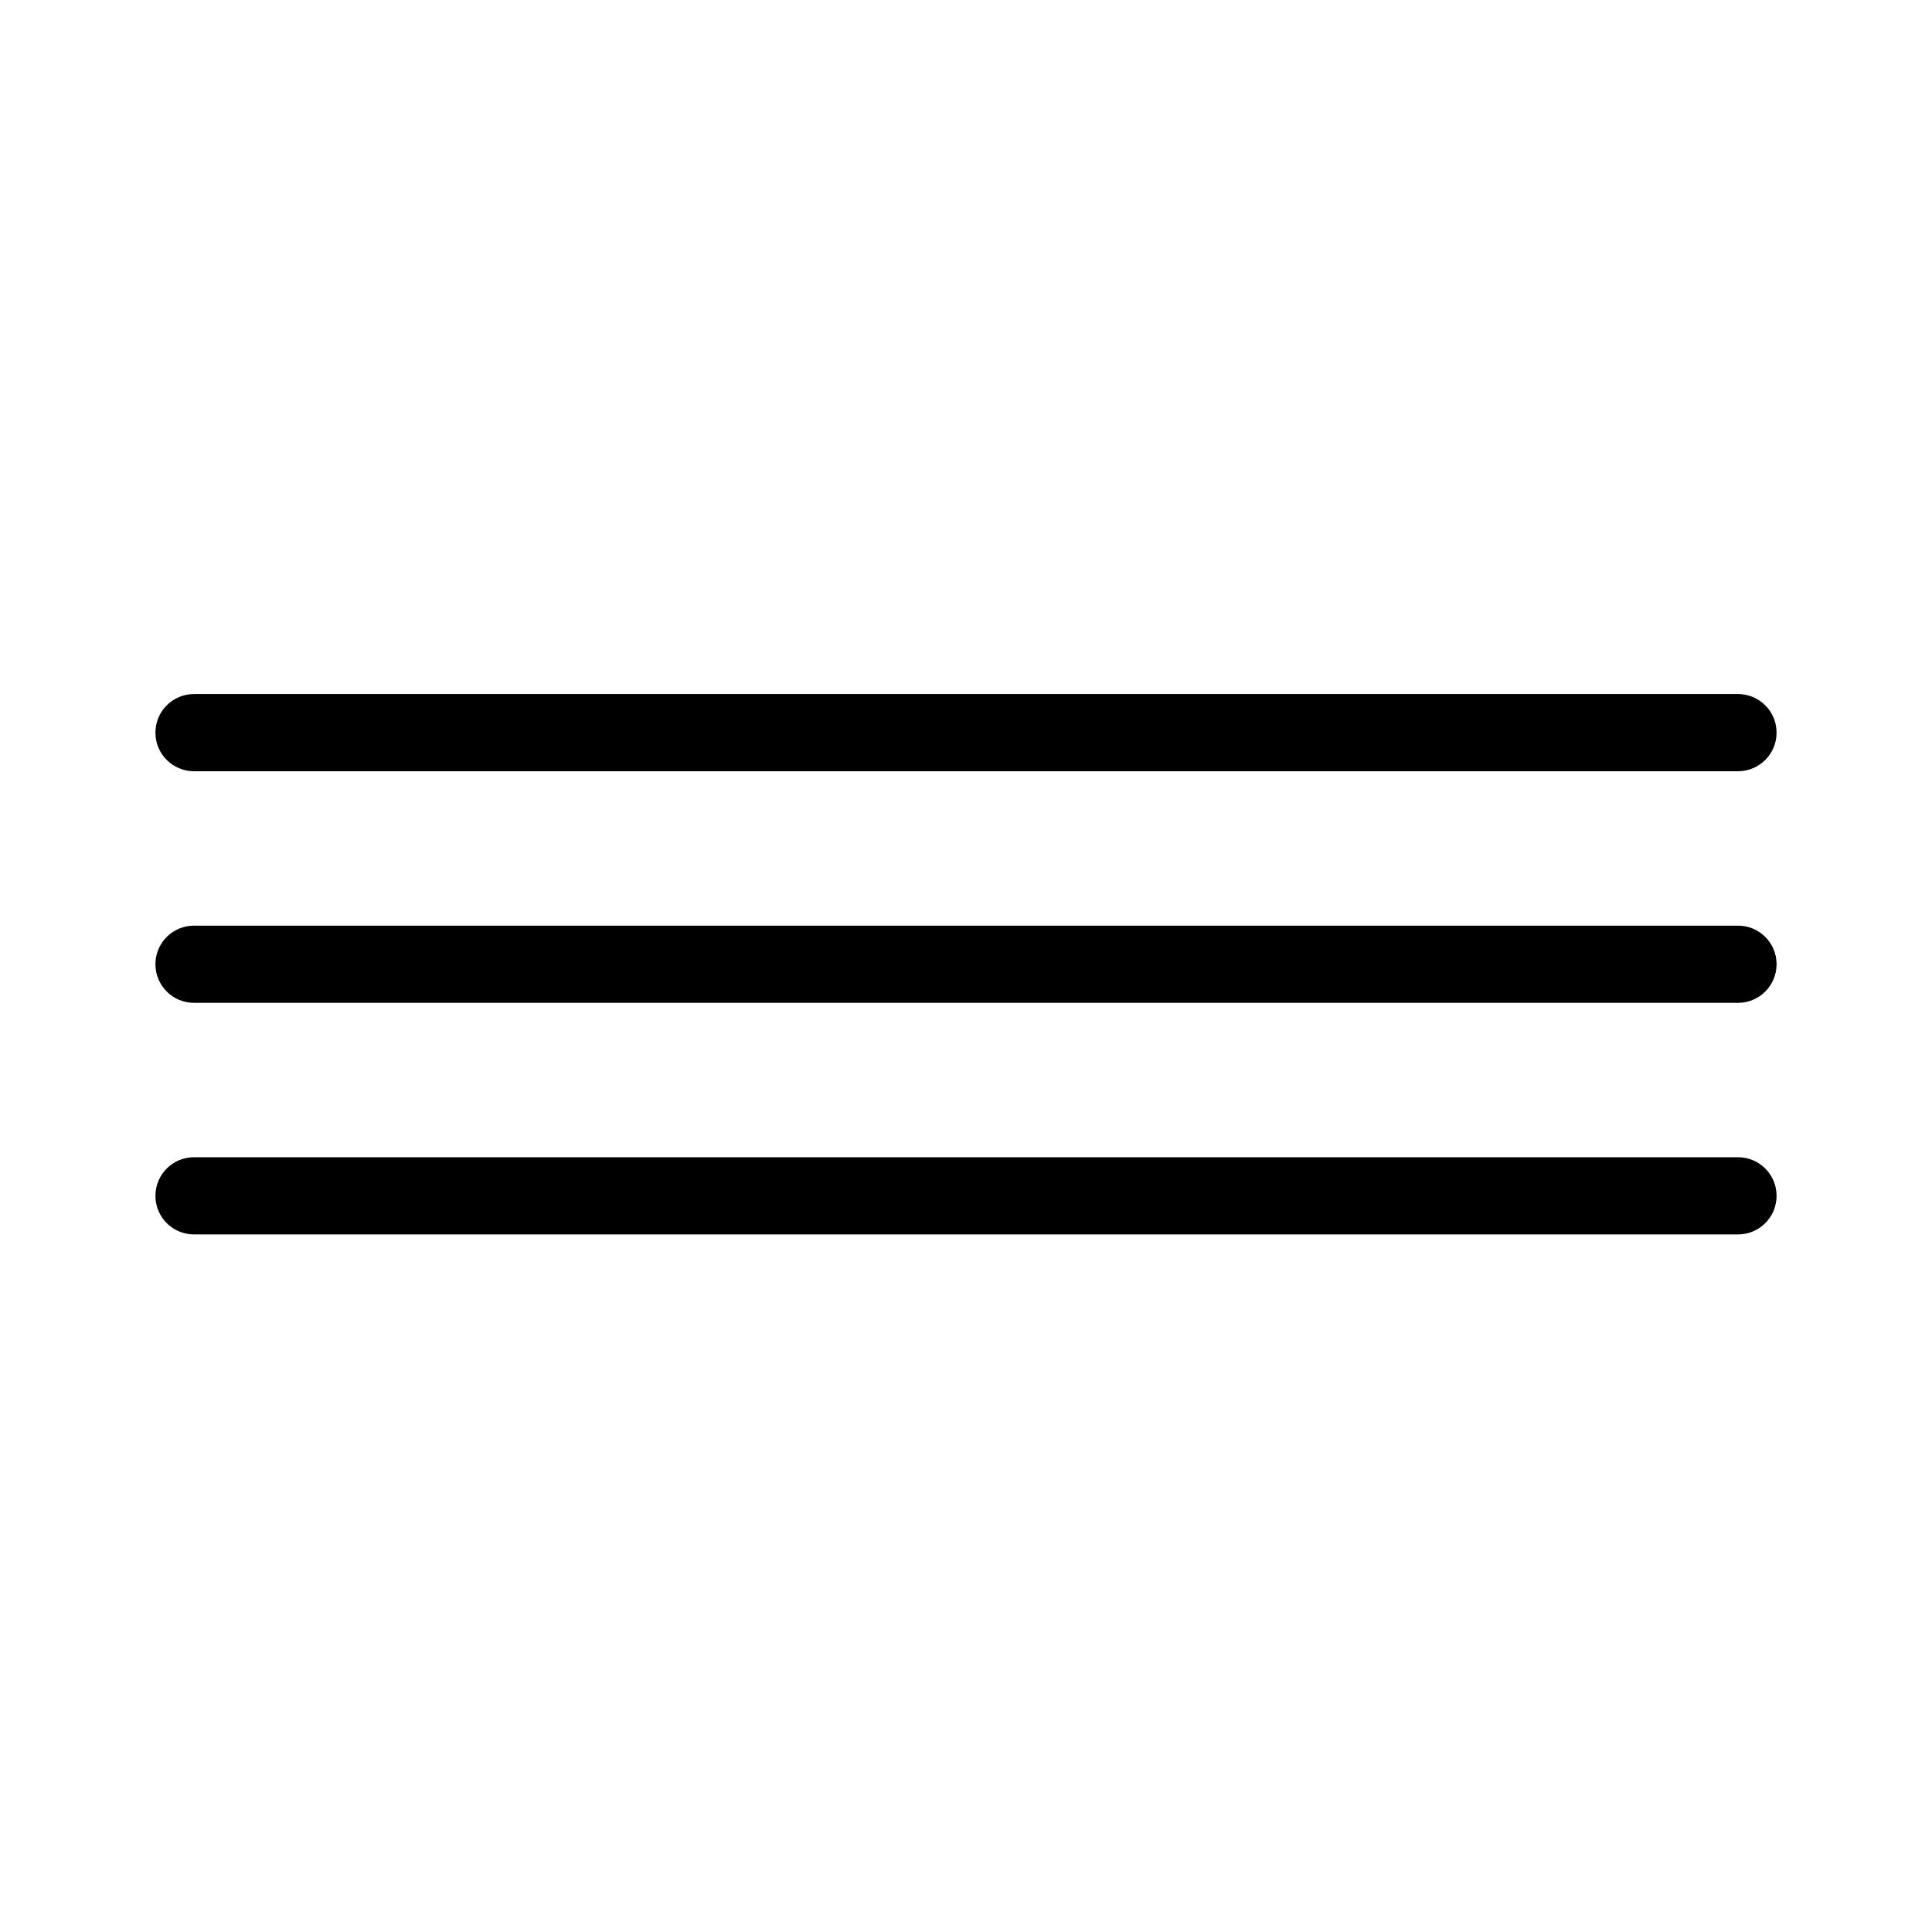
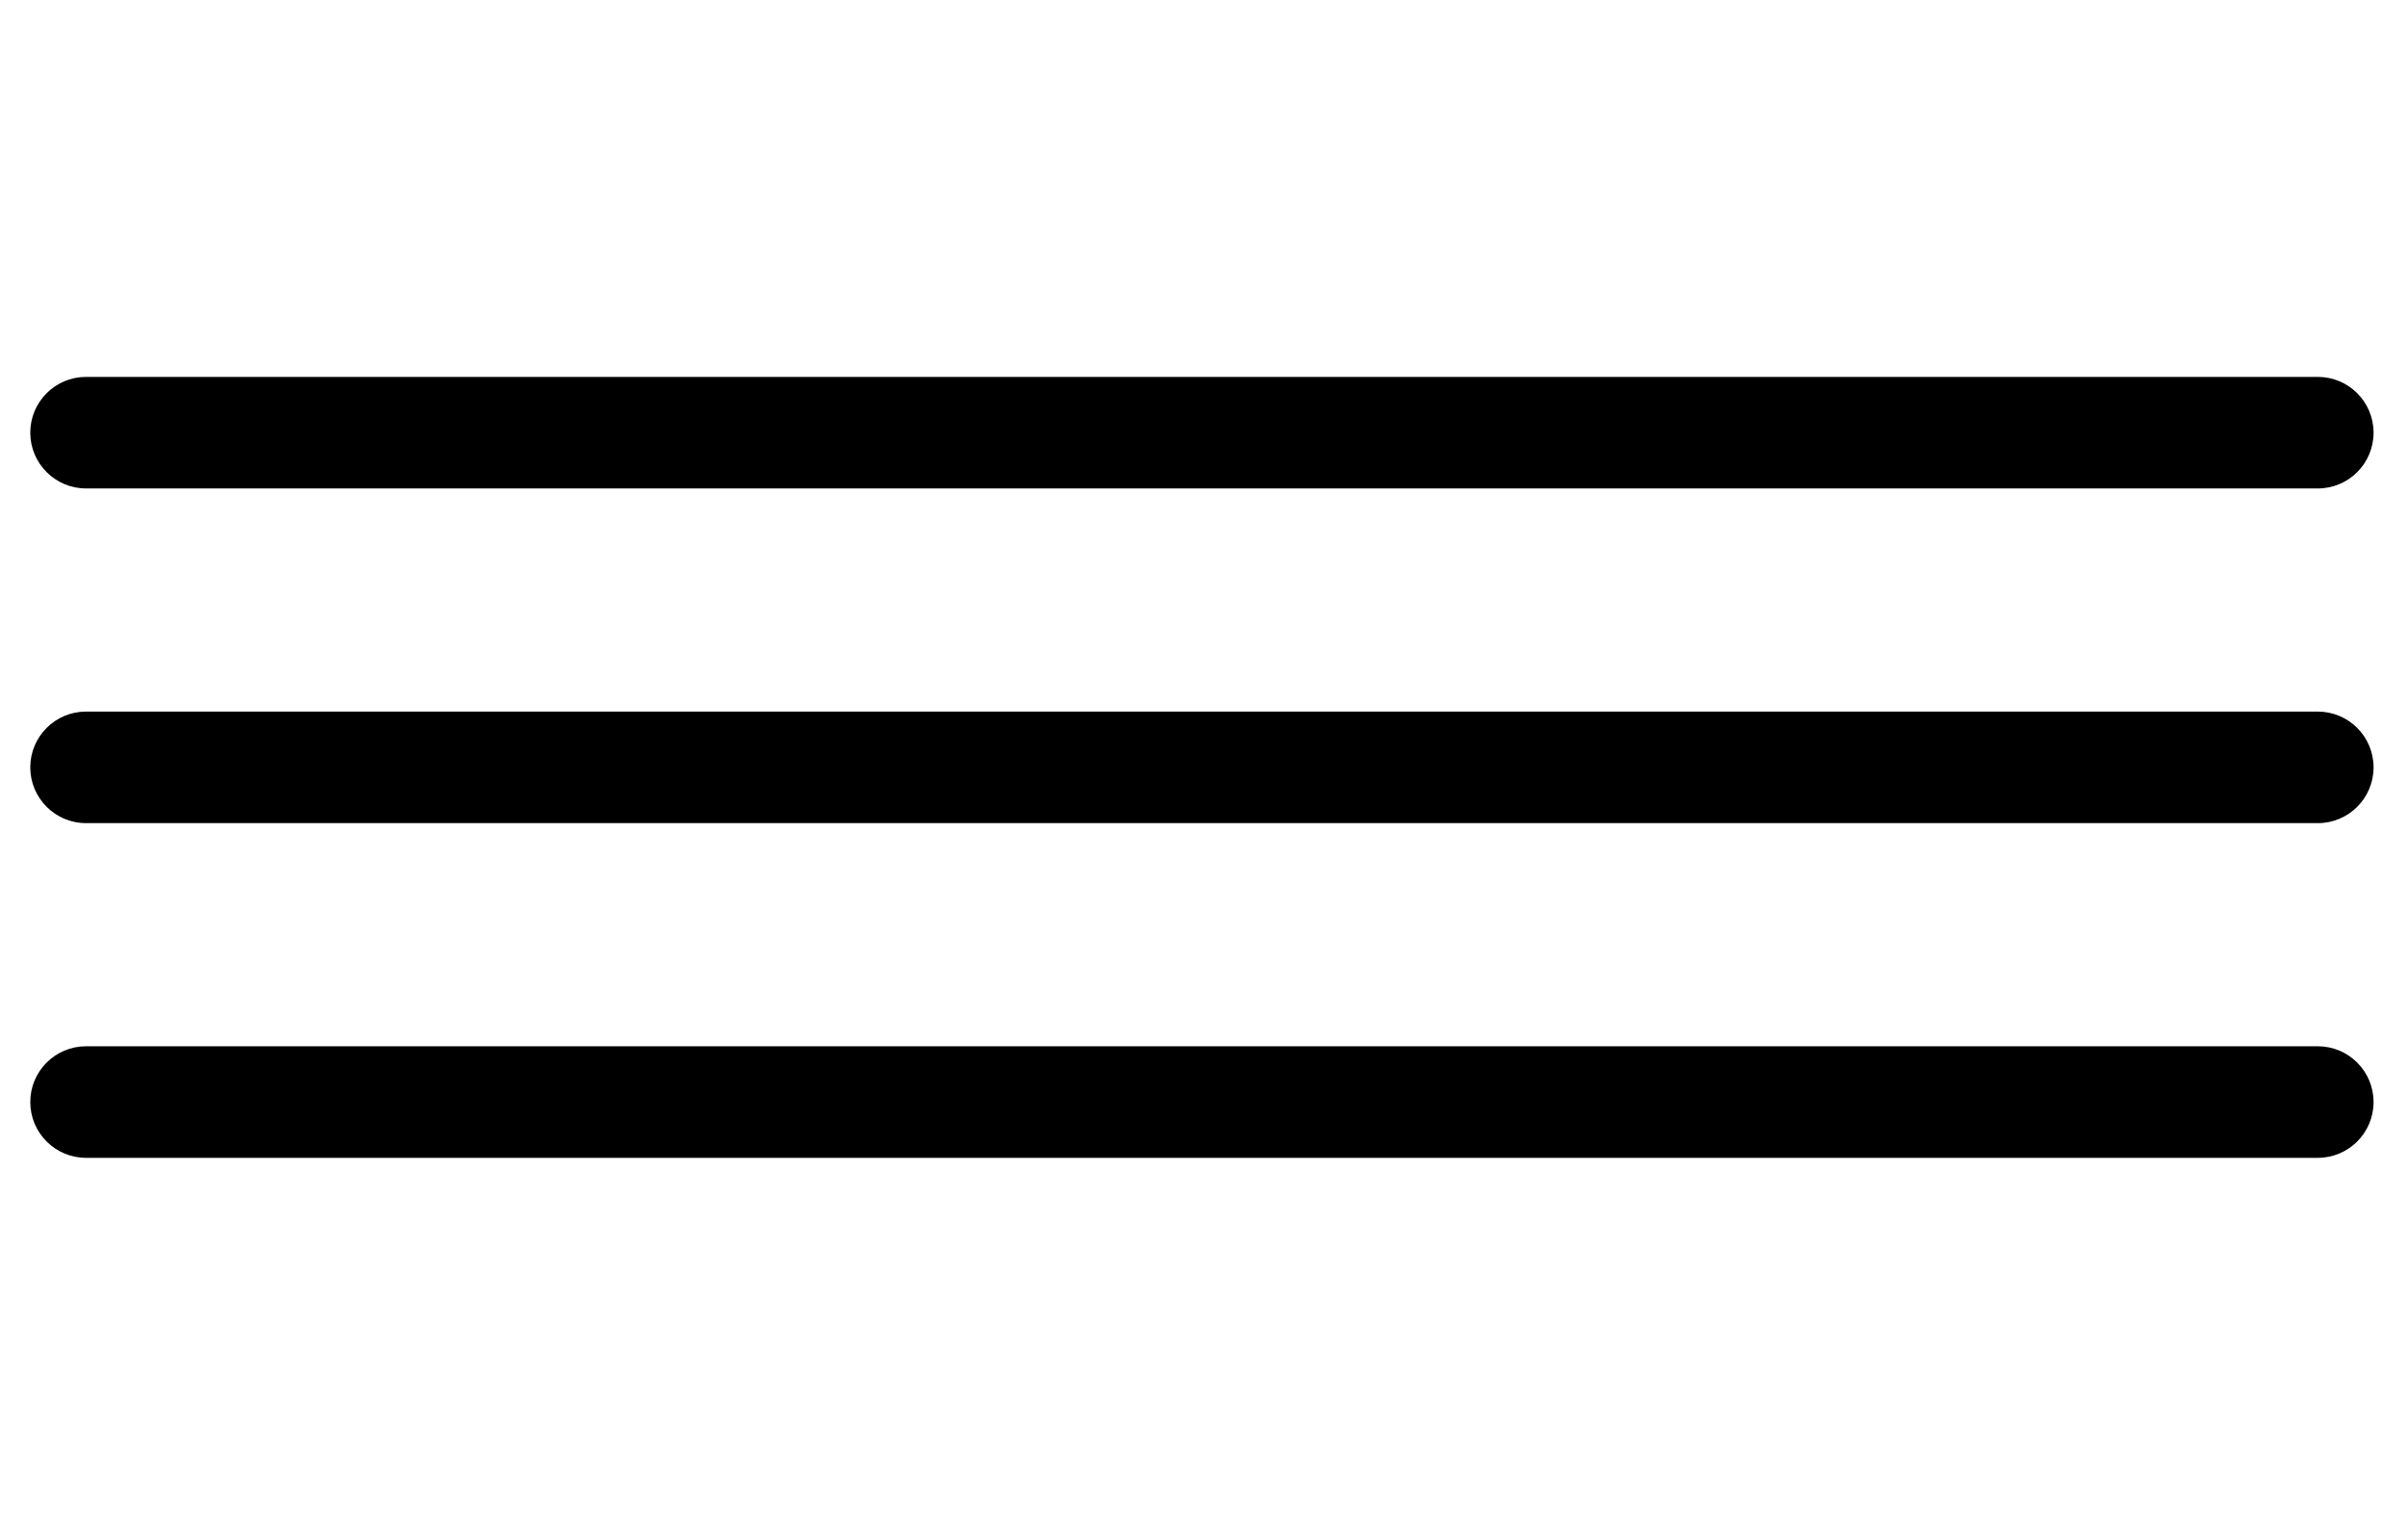
- <svg xmlns="http://www.w3.org/2000/svg" viewBox="0 0 512 512">
-   <path d="M460.583 265.761H51.417c-5.65 0-10.229-4.579-10.229-10.229 0-5.65 4.579-10.229 10.229-10.229h409.166c5.65 0 10.229 4.579 10.229 10.229 0 5.65-4.579 10.229-10.229 10.229zM460.583 204.387H51.417c-5.65 0-10.229-4.579-10.229-10.229 0-5.65 4.579-10.229 10.229-10.229h409.166c5.65 0 10.229 4.579 10.229 10.229 0 5.649-4.579 10.229-10.229 10.229zM460.583 327.136H51.417c-5.65 0-10.229-4.579-10.229-10.229s4.579-10.229 10.229-10.229h409.166c5.65 0 10.229 4.579 10.229 10.229s-4.579 10.229-10.229 10.229z" />
+ <svg xmlns="http://www.w3.org/2000/svg" viewBox="0 0 802.75 512">
+   <path d="M772.67 274.464H28.692c-10.273 0-18.599-8.326-18.599-18.599s8.326-18.599 18.599-18.599H772.67c10.273 0 18.599 8.326 18.599 18.599s-8.326 18.599-18.599 18.599zM772.67 162.867H28.692c-10.273 0-18.599-8.326-18.599-18.599s8.326-18.599 18.599-18.599H772.67c10.273 0 18.599 8.326 18.599 18.599s-8.326 18.599-18.599 18.599zM772.67 386.061H28.692c-10.273 0-18.599-8.326-18.599-18.599s8.326-18.599 18.599-18.599H772.67c10.273 0 18.599 8.326 18.599 18.599 0 10.272-8.326 18.599-18.599 18.599z" />
</svg>
